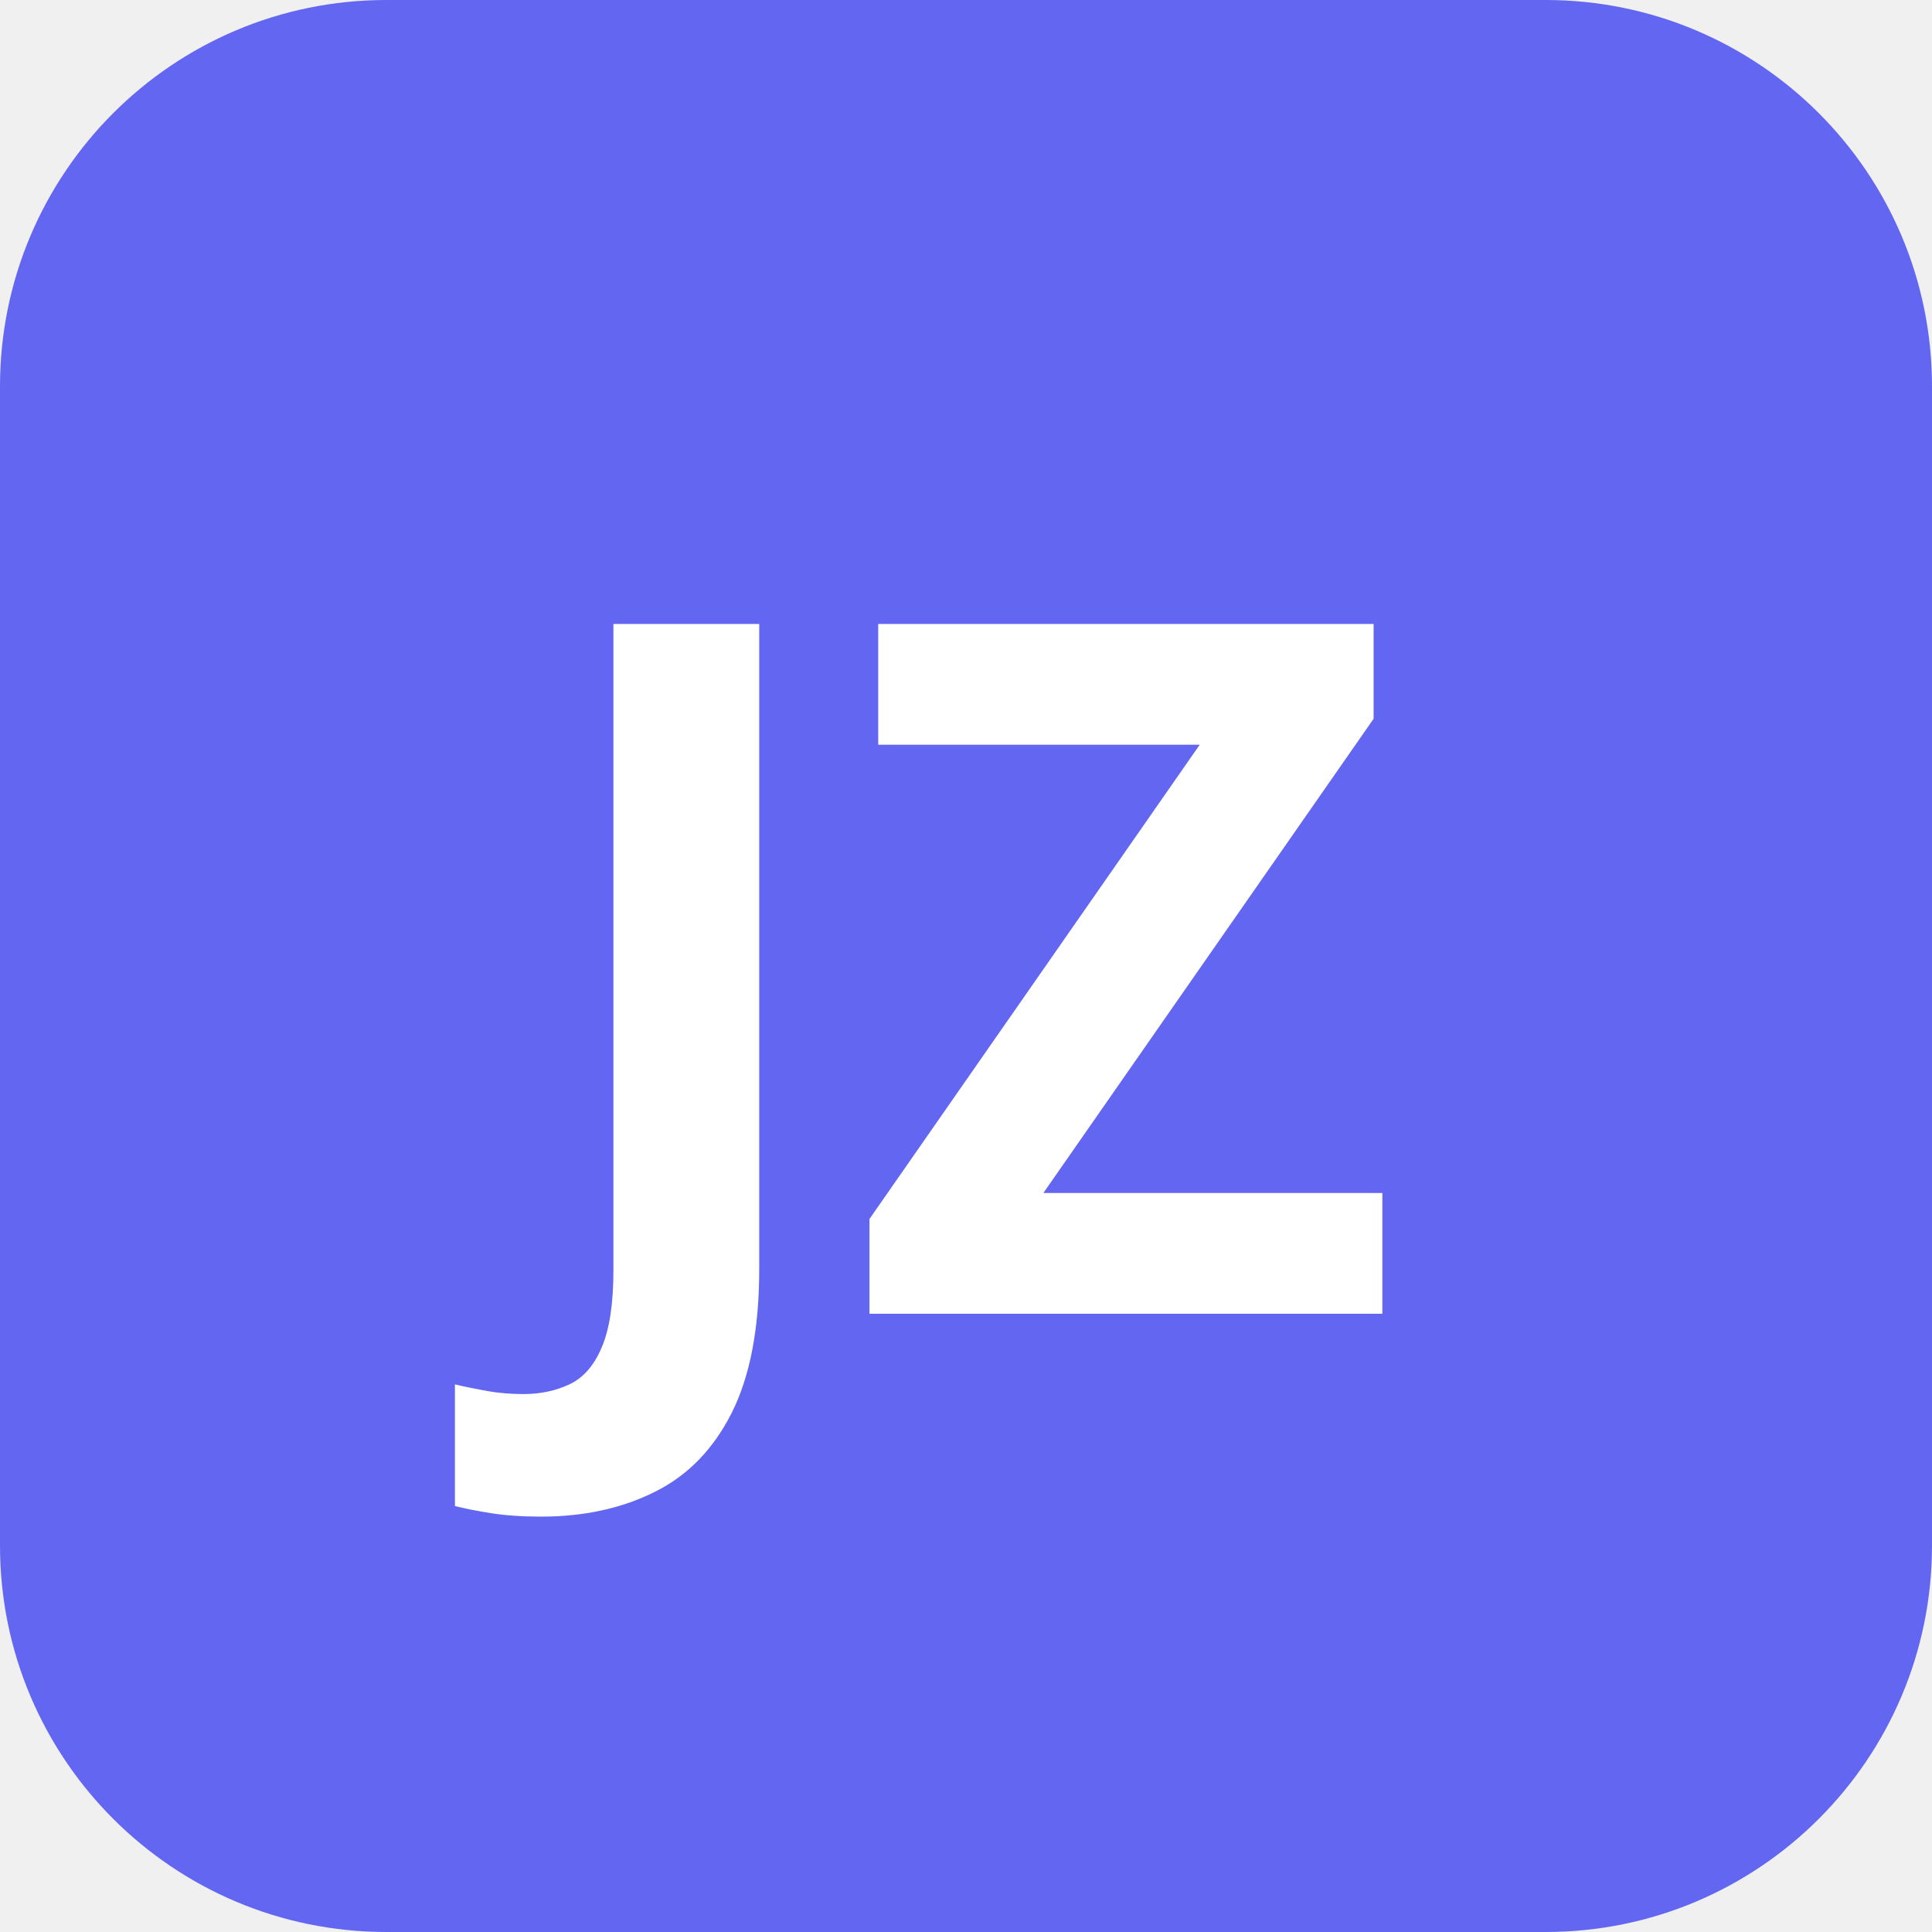
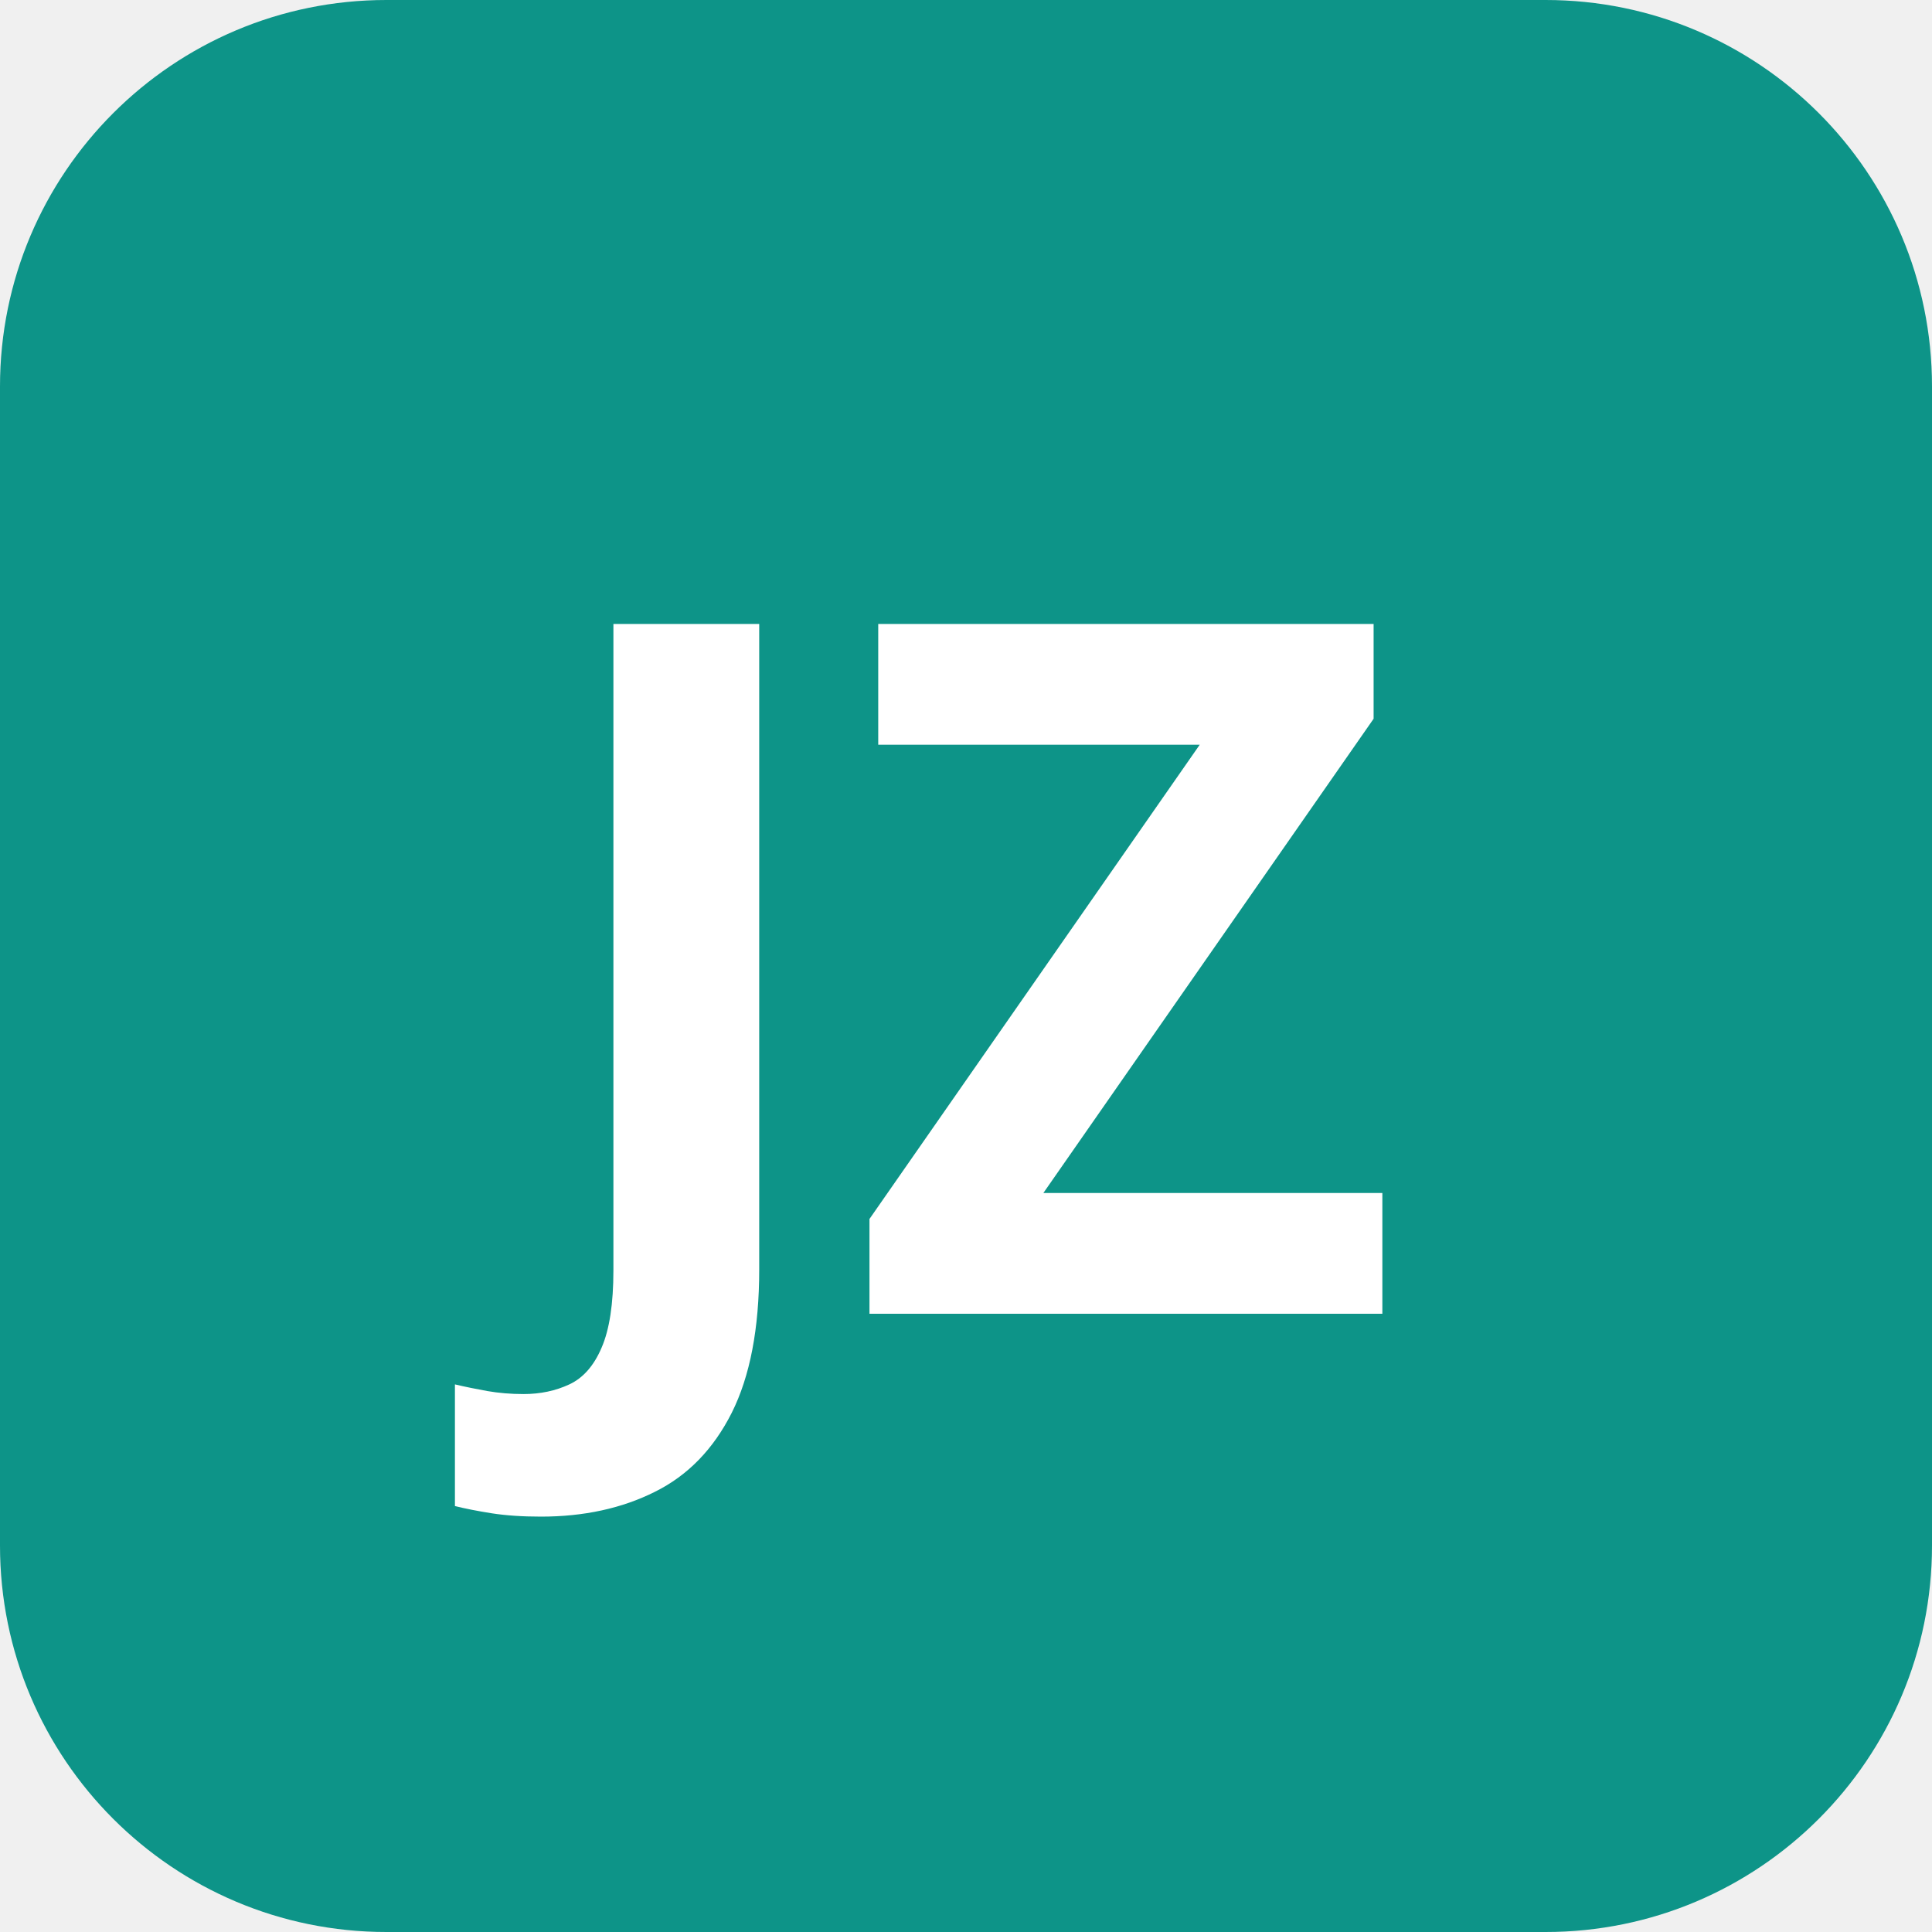
<svg xmlns="http://www.w3.org/2000/svg" viewBox="0 0 100 100">
-   <rect width="100" height="100" rx="20" fill="#6366f1" />
+   <rect width="100" height="100" rx="20" fill="#0D9488" />
  <text x="50" y="68" font-family="system-ui, sans-serif" font-size="50" font-weight="700" fill="white" text-anchor="middle">JZ</text>
</svg>
